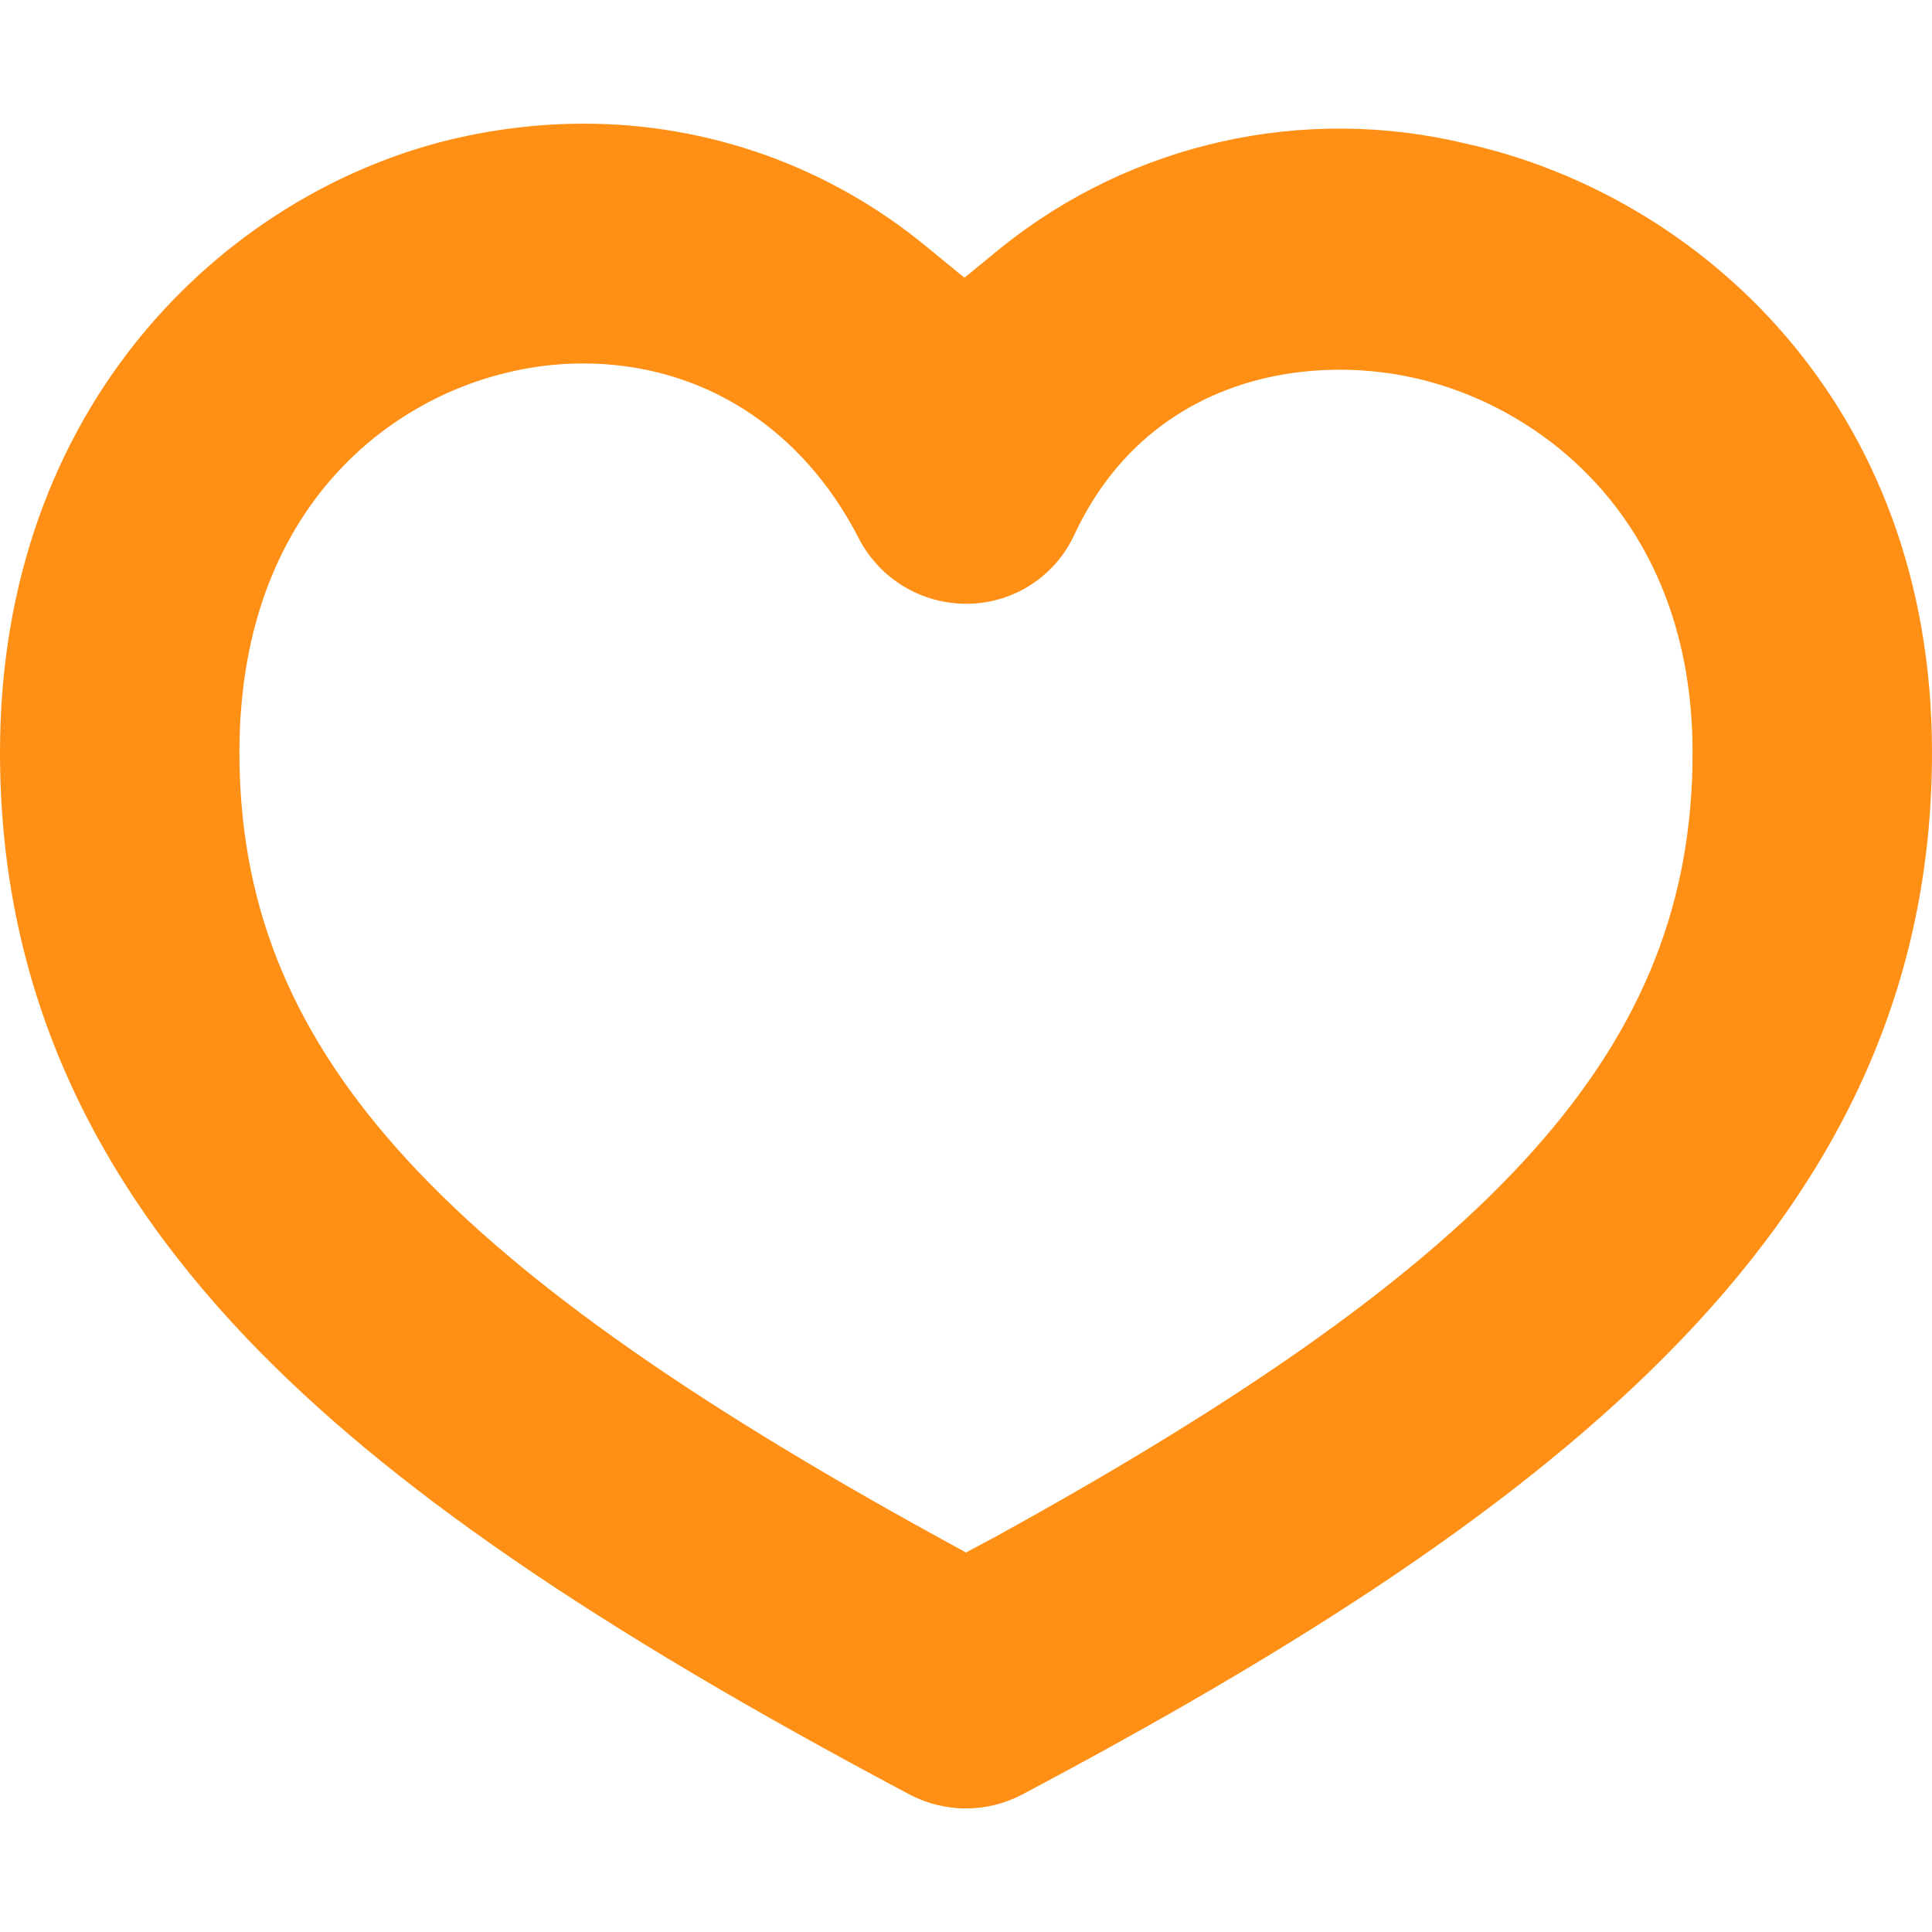
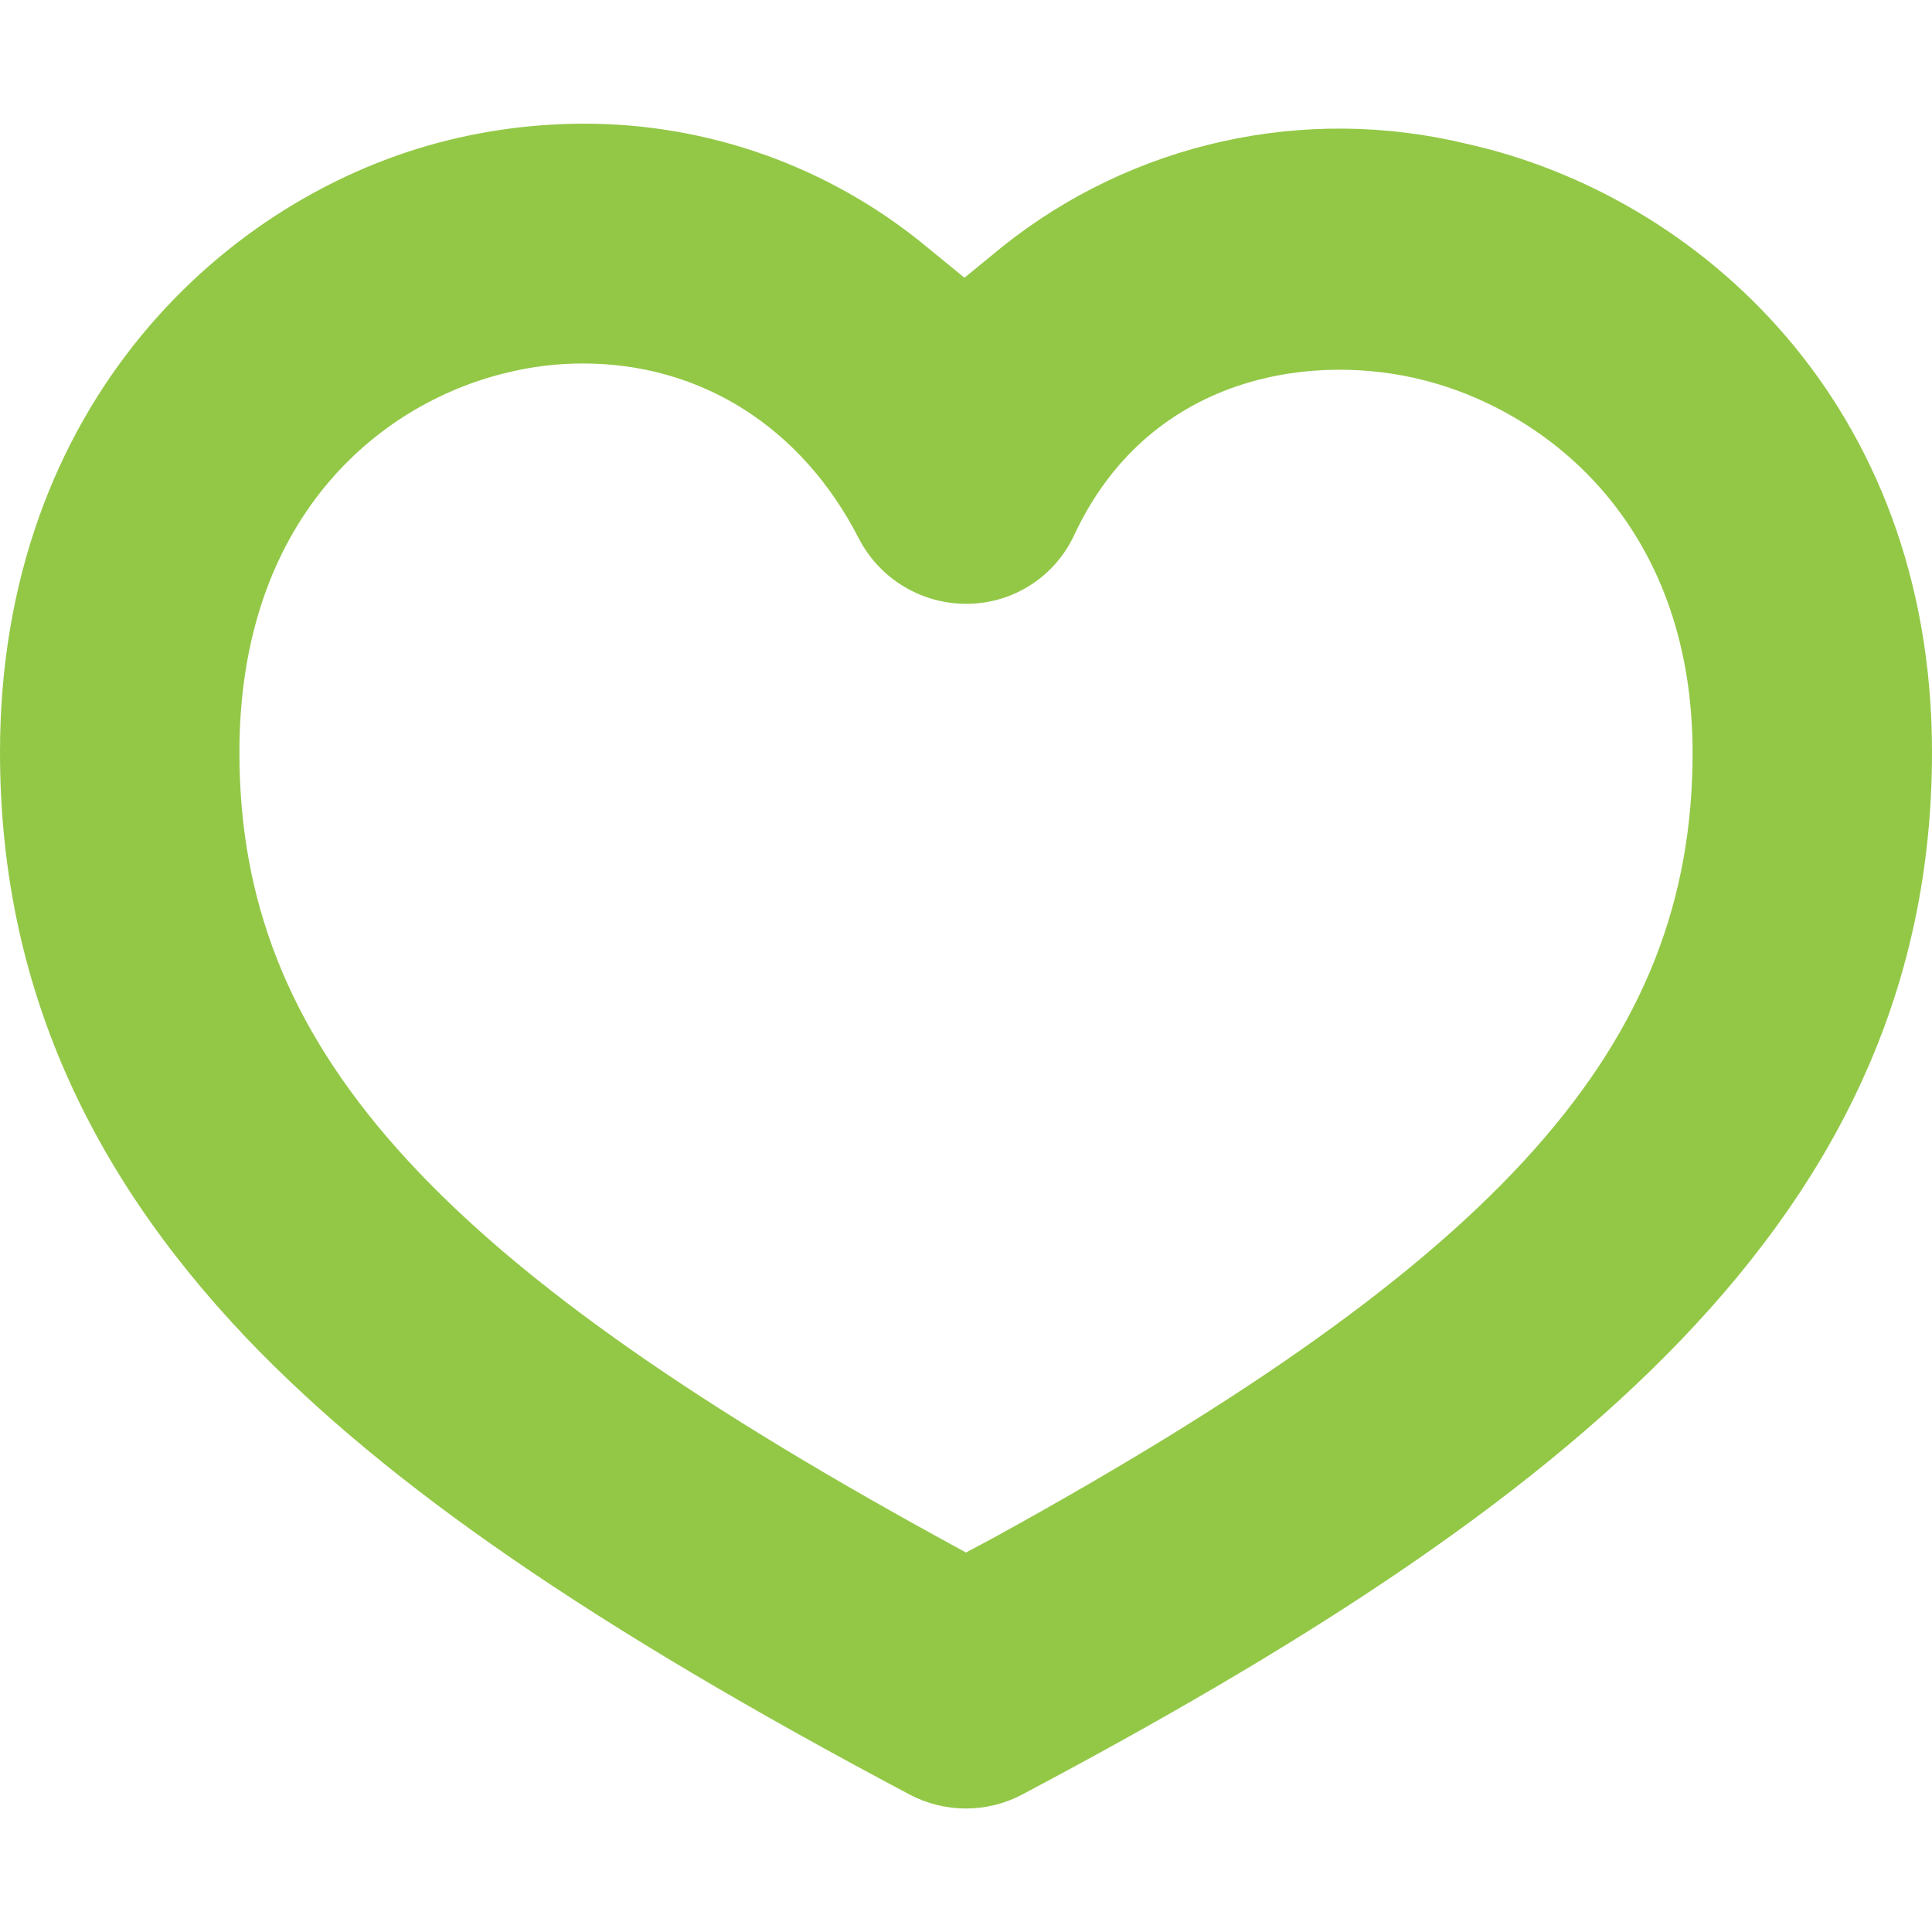
- <svg xmlns="http://www.w3.org/2000/svg" id="Capa_1" data-name="Capa 1" viewBox="0 0 112 112">
-   <defs>
-     <style>.cls-1{fill:#ff9015;}</style>
-   </defs>
-   <path class="cls-1" d="M85,8.33a31.31,31.31,0,0,0-26.93,6l-2.16,1.77L53.71,14.3A31.12,31.12,0,0,0,33.82,7.17a33.15,33.15,0,0,0-7.74.93C13.1,11.25,0,23.46,0,43.61c0,12.77,4.69,23.88,14.33,34,8.14,8.51,20,16.66,38.42,26.43a7,7,0,0,0,6.49,0C90.91,87.25,112,70.55,112,43.61,112,23.37,98.42,11.31,85,8.33ZM57.63,89.13,56,90l-1.64-.9C24.85,72.89,13.88,60.55,13.88,43.61c0-13.46,8-20.2,15.48-22a18.42,18.42,0,0,1,4.44-.54c6.86,0,12.7,3.71,16,10.17A7,7,0,0,0,56.13,35a6.88,6.88,0,0,0,6.15-4c4.21-9,13.24-10.53,19.67-9.1,7.46,1.65,16.17,8.33,16.17,21.74C98.12,60.55,87.15,72.89,57.63,89.13Z" />
+ <svg xmlns="http://www.w3.org/2000/svg" version="1.1" id="Capa_1" x="0px" y="0px" width="50px" height="50px" viewBox="0 0 50 50" enable-background="new 0 0 50 50" xml:space="preserve">
+   <path fill="#93C847" d="M37.946,3.719c-4.206-1.016-8.646-0.027-12.022,2.679l-0.964,0.79l-0.982-0.804  c-2.498-2.064-5.639-3.19-8.879-3.183c-1.164,0.002-2.324,0.142-3.455,0.416C5.848,5.022,0,10.473,0,19.469  c0,5.701,2.094,10.66,6.397,15.179c3.634,3.799,8.928,7.438,17.152,11.799c0.907,0.476,1.99,0.476,2.897,0  C40.585,38.951,50,31.496,50,19.469C50,10.433,43.938,5.049,37.946,3.719z M25.728,39.79L25,40.179l-0.732-0.401  C11.094,32.54,6.196,27.031,6.196,19.469c0-6.009,3.572-9.018,6.911-9.821c0.649-0.161,1.314-0.242,1.982-0.241  c3.063,0,5.669,1.656,7.143,4.54c0.548,1.05,1.642,1.7,2.826,1.679c1.182-0.017,2.25-0.711,2.746-1.786  c1.88-4.018,5.911-4.701,8.781-4.063c3.33,0.736,7.219,3.719,7.219,9.705C43.804,27.031,38.906,32.54,25.728,39.79z" />
</svg>
